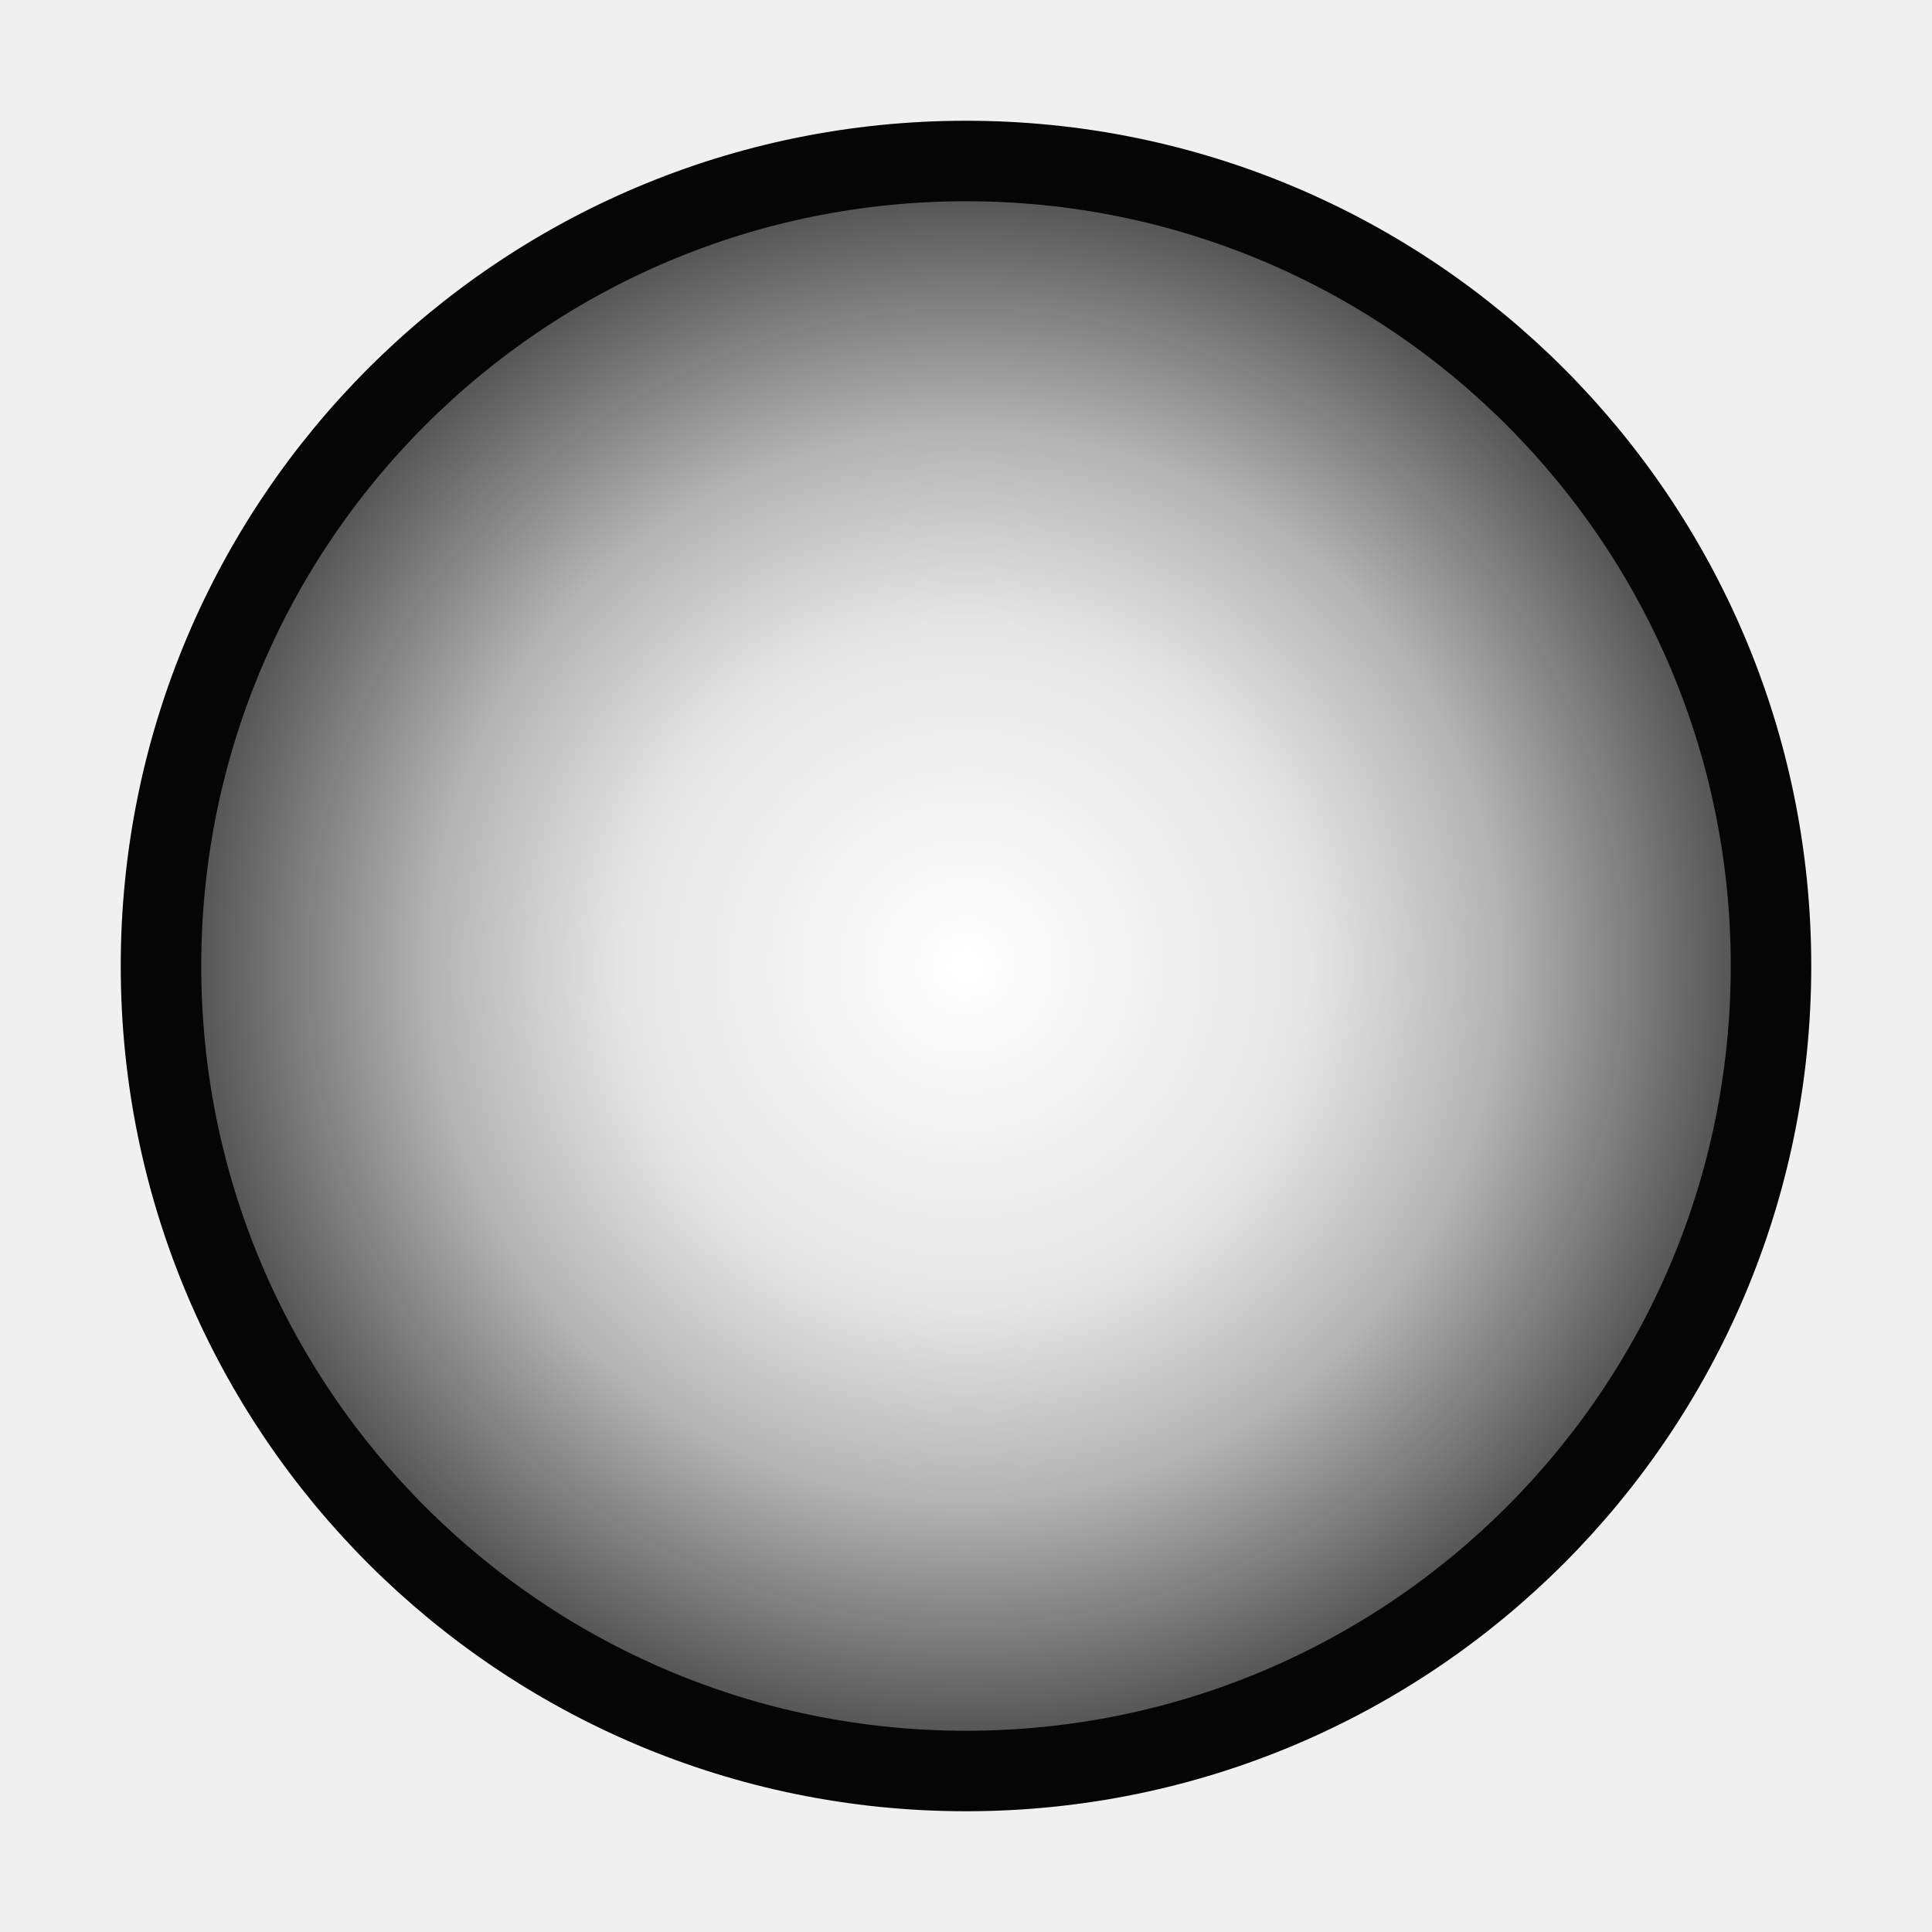
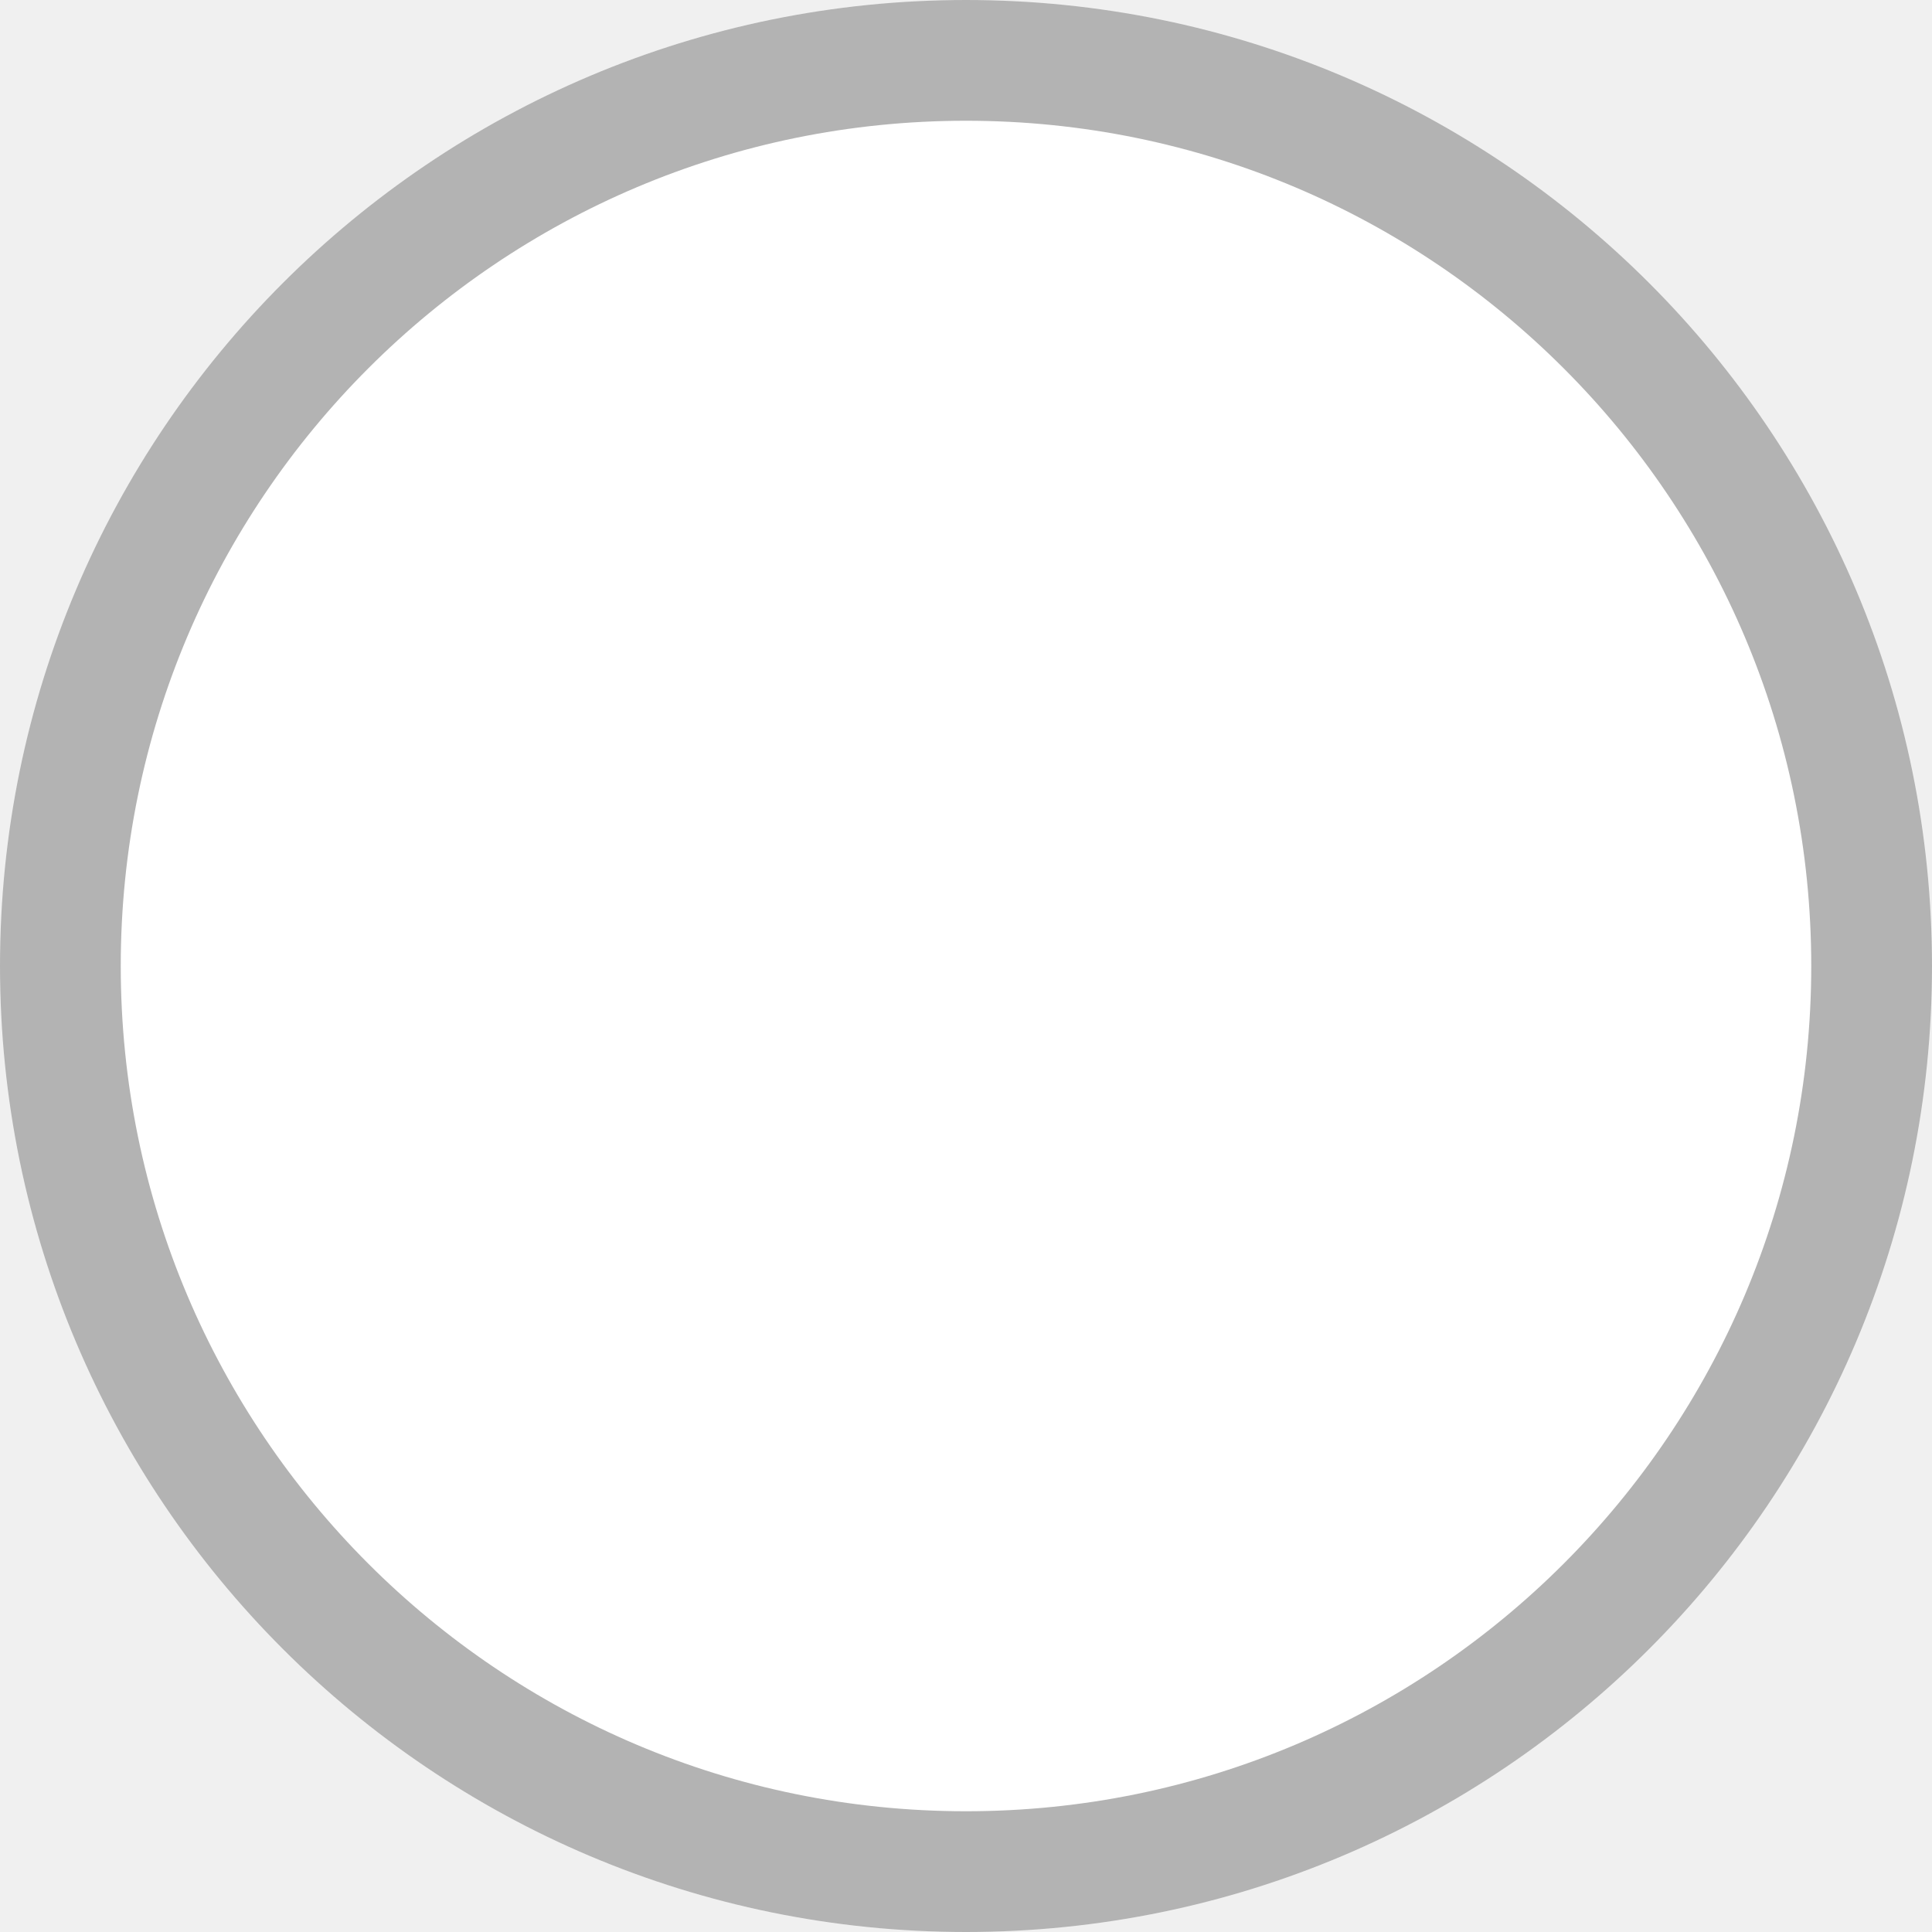
- <svg xmlns="http://www.w3.org/2000/svg" xmlns:xlink="http://www.w3.org/1999/xlink" width="24" height="24" viewBox="0 0 24 24" fill="none" stroke="currentColor" stroke-width="2" stroke-linecap="round" stroke-linejoin="round" class="feather feather-circle" version="1.1" id="svg3926">
-   <defs id="defs3930">
-     <linearGradient id="linearGradient7290">
-       <stop id="stop7288" offset="0" style="stop-color:#ffffff;stop-opacity:1" />
-       <stop style="stop-color:#e6e6e6;stop-opacity:1;" offset="0.398" id="stop7300" />
-       <stop style="stop-color:#b3b3b3;stop-opacity:1" offset="0.631" id="stop7298" />
-       <stop id="stop7286" offset="1" style="stop-color:#333333;stop-opacity:1" />
-     </linearGradient>
-     <radialGradient xlink:href="#linearGradient7290" id="radialGradient7292" cx="12" cy="12" fx="12" fy="12" r="10.48" gradientUnits="userSpaceOnUse" />
-   </defs>
-   <circle cx="12" cy="12" id="circle3924" style="fill-opacity:1;fill-rule:nonzero;opacity:0.98;stroke-width:1;stroke-miterlimit:4;stroke-dasharray:none;fill:url(#radialGradient7292)" r="10" />
-   <g id="layer1" />
+ <svg xmlns="http://www.w3.org/2000/svg" width="16" height="16" viewBox="0 0 16 16" fill="none">
+   <circle cx="8" cy="8" r="8" fill="white" />
+   <circle cx="8" cy="8" r="7.5" stroke="black" stroke-opacity="0.3" />
</svg>
